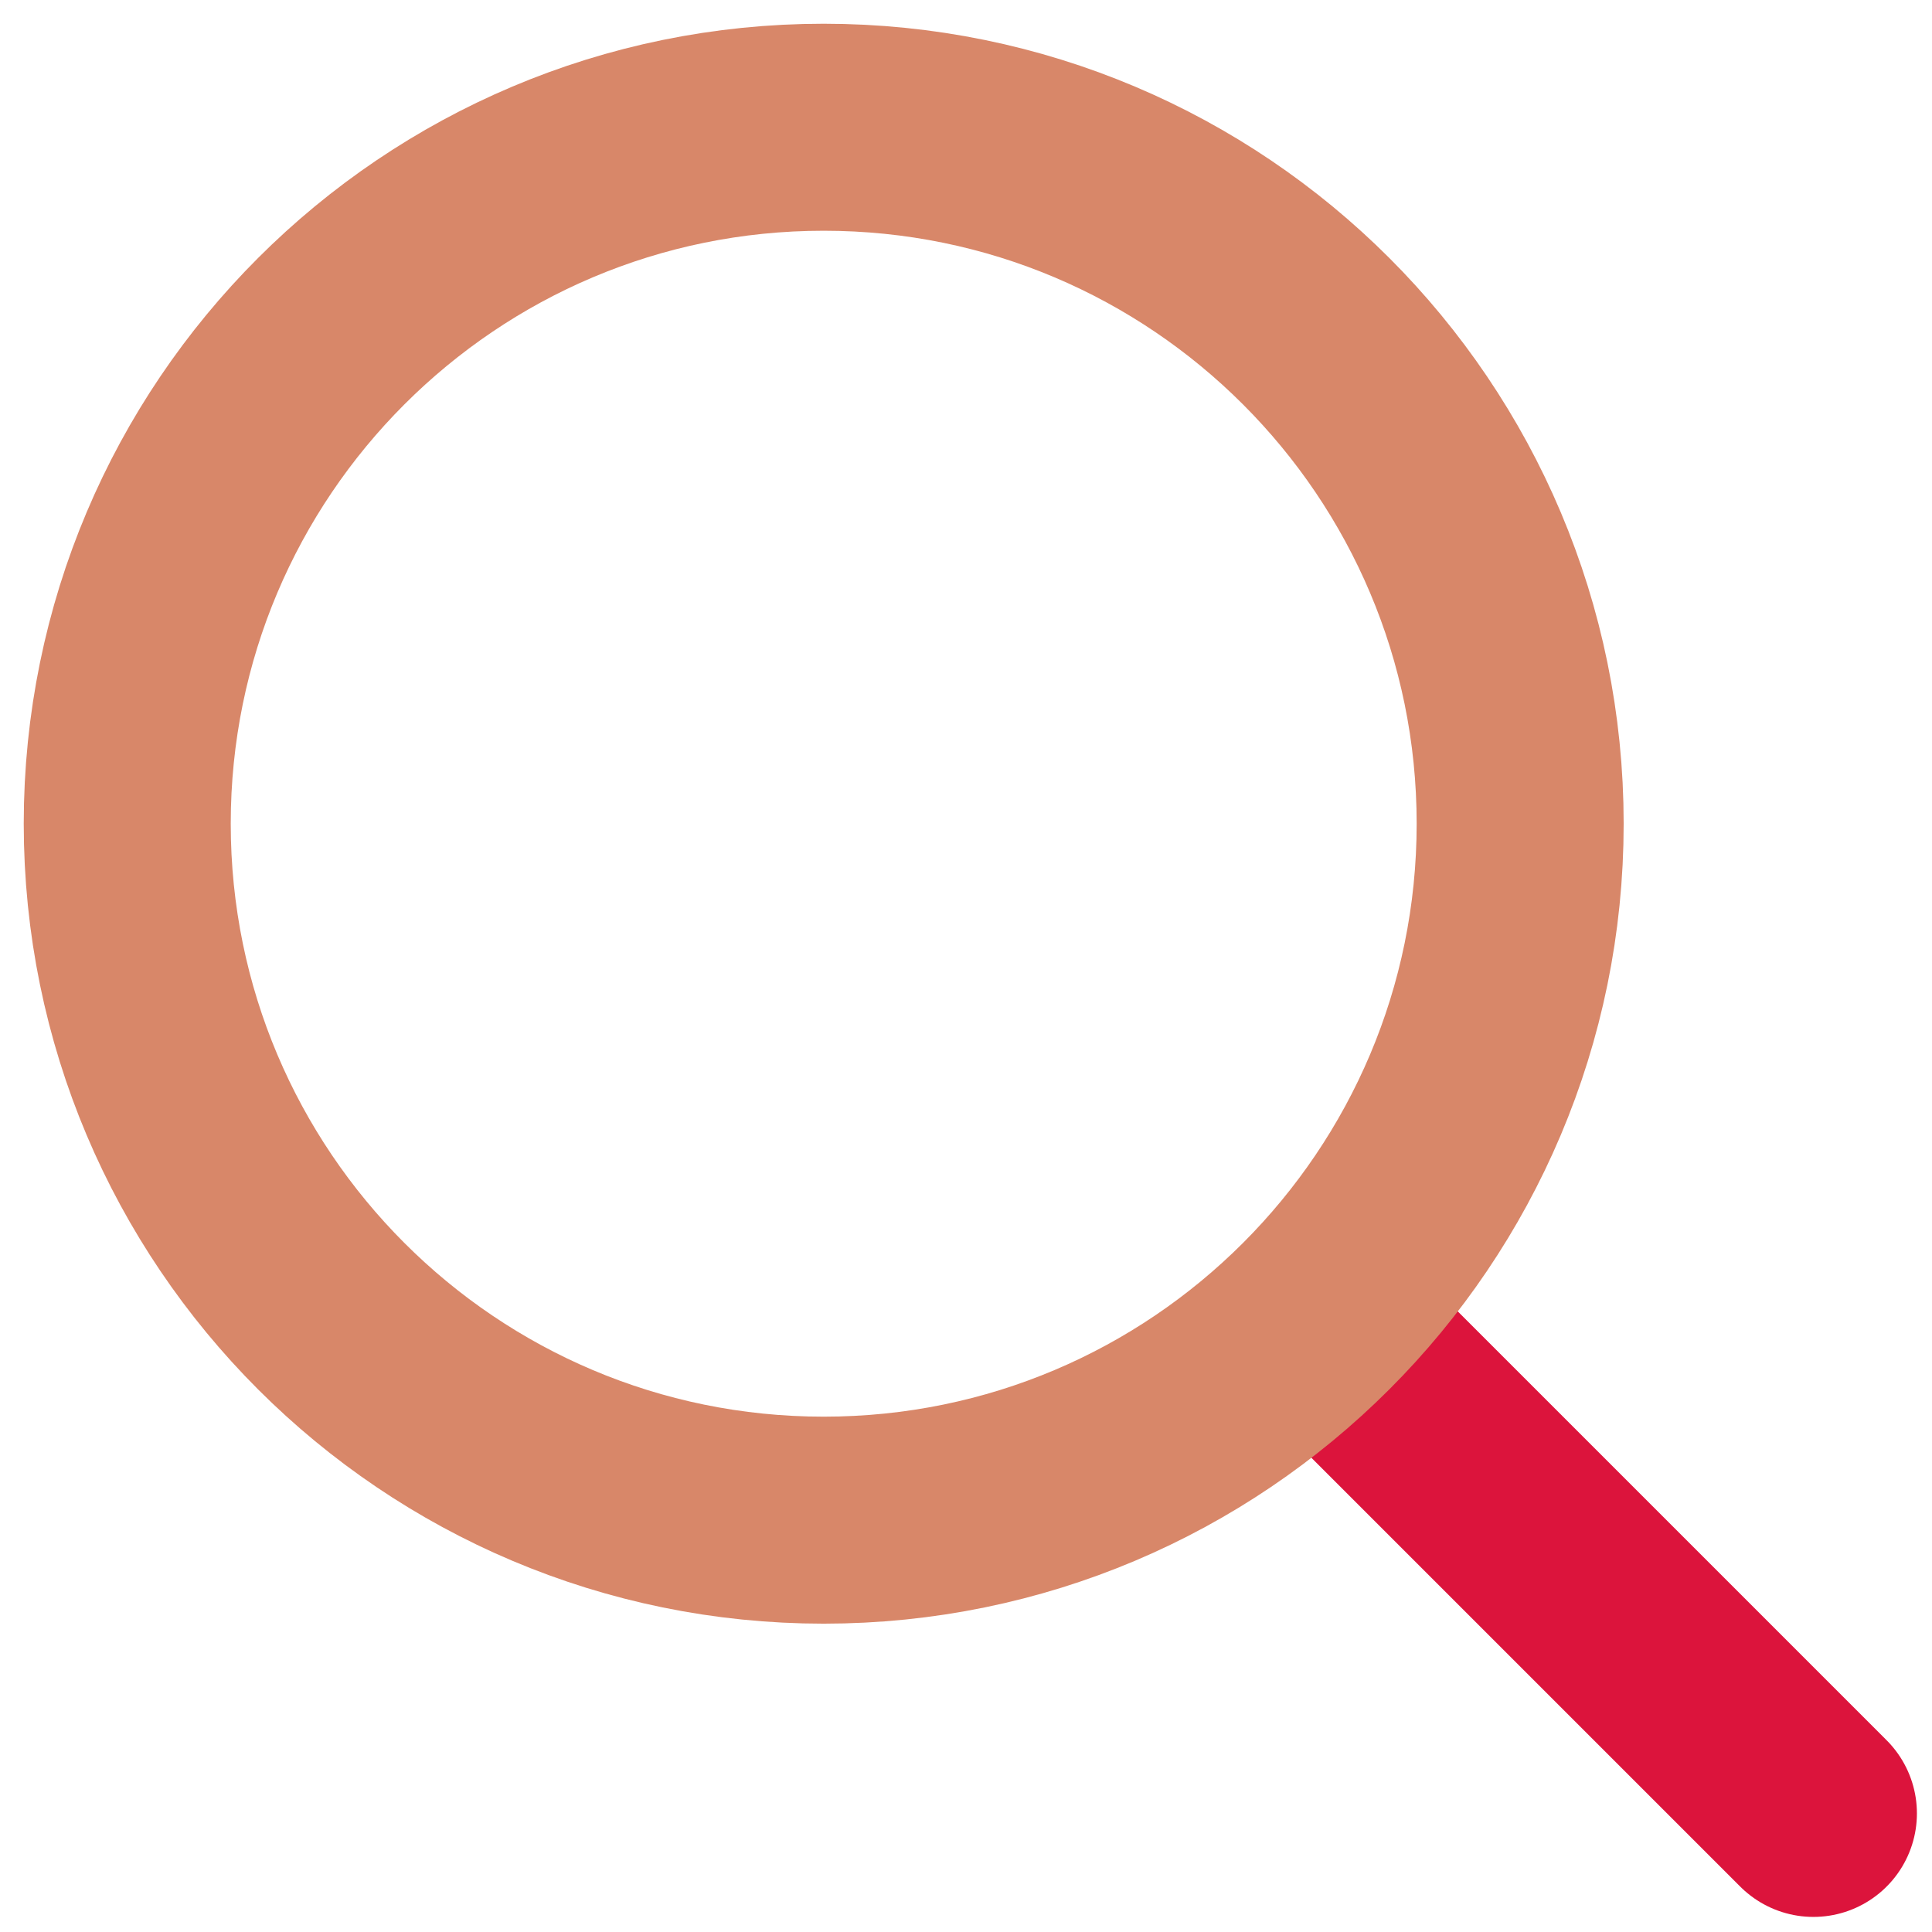
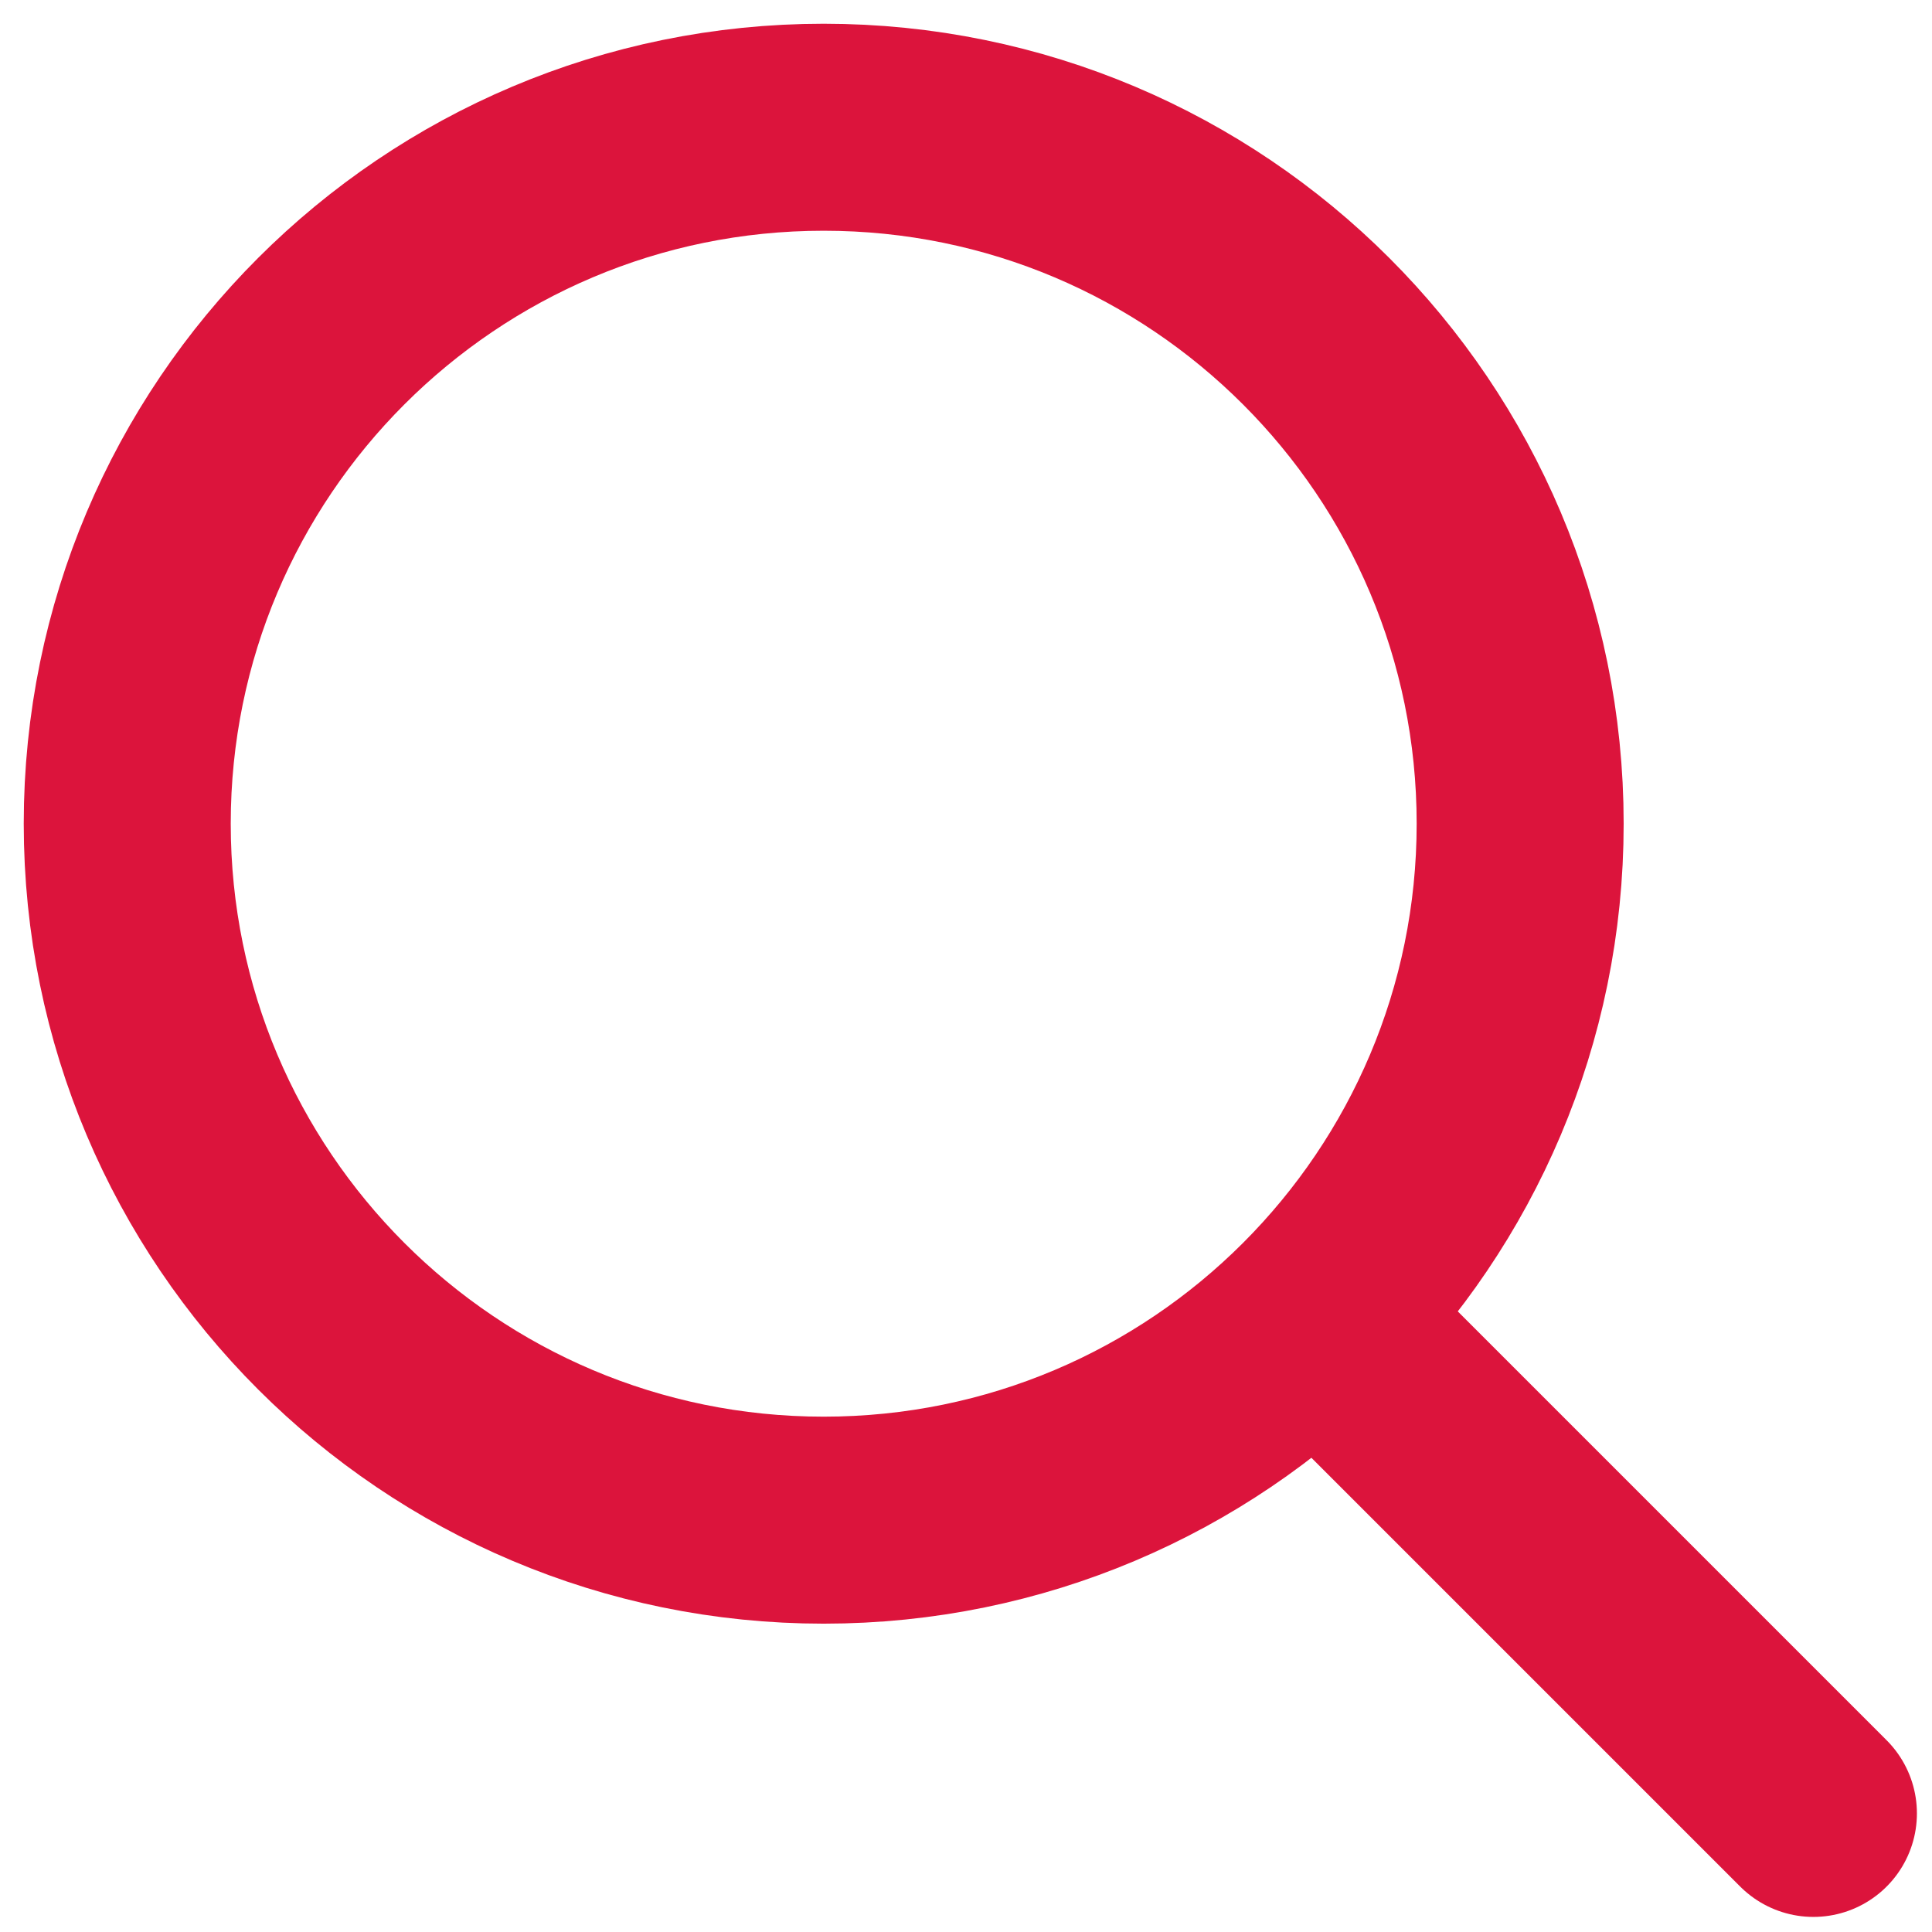
<svg xmlns="http://www.w3.org/2000/svg" width="42" height="42" viewBox="0 0 42 42" fill="none">
  <path d="M29.859 29.859L39.422 39.422" stroke="crimson" stroke-width="4.5" stroke-linecap="round" stroke-linejoin="round" />
-   <path d="M17.906 33.047C26.268 33.047 33.047 26.268 33.047 17.906C33.047 9.544 26.268 2.766 17.906 2.766C9.544 2.766 2.766 9.544 2.766 17.906C2.766 26.268 9.544 33.047 17.906 33.047Z" stroke="#D88769" stroke-width="4.5" stroke-linecap="round" stroke-linejoin="round" />
+   <path d="M17.906 33.047C26.268 33.047 33.047 26.268 33.047 17.906C33.047 9.544 26.268 2.766 17.906 2.766C9.544 2.766 2.766 9.544 2.766 17.906C2.766 26.268 9.544 33.047 17.906 33.047Z" stroke="crimson" stroke-width="4.5" stroke-linecap="round" stroke-linejoin="round" />
</svg>
